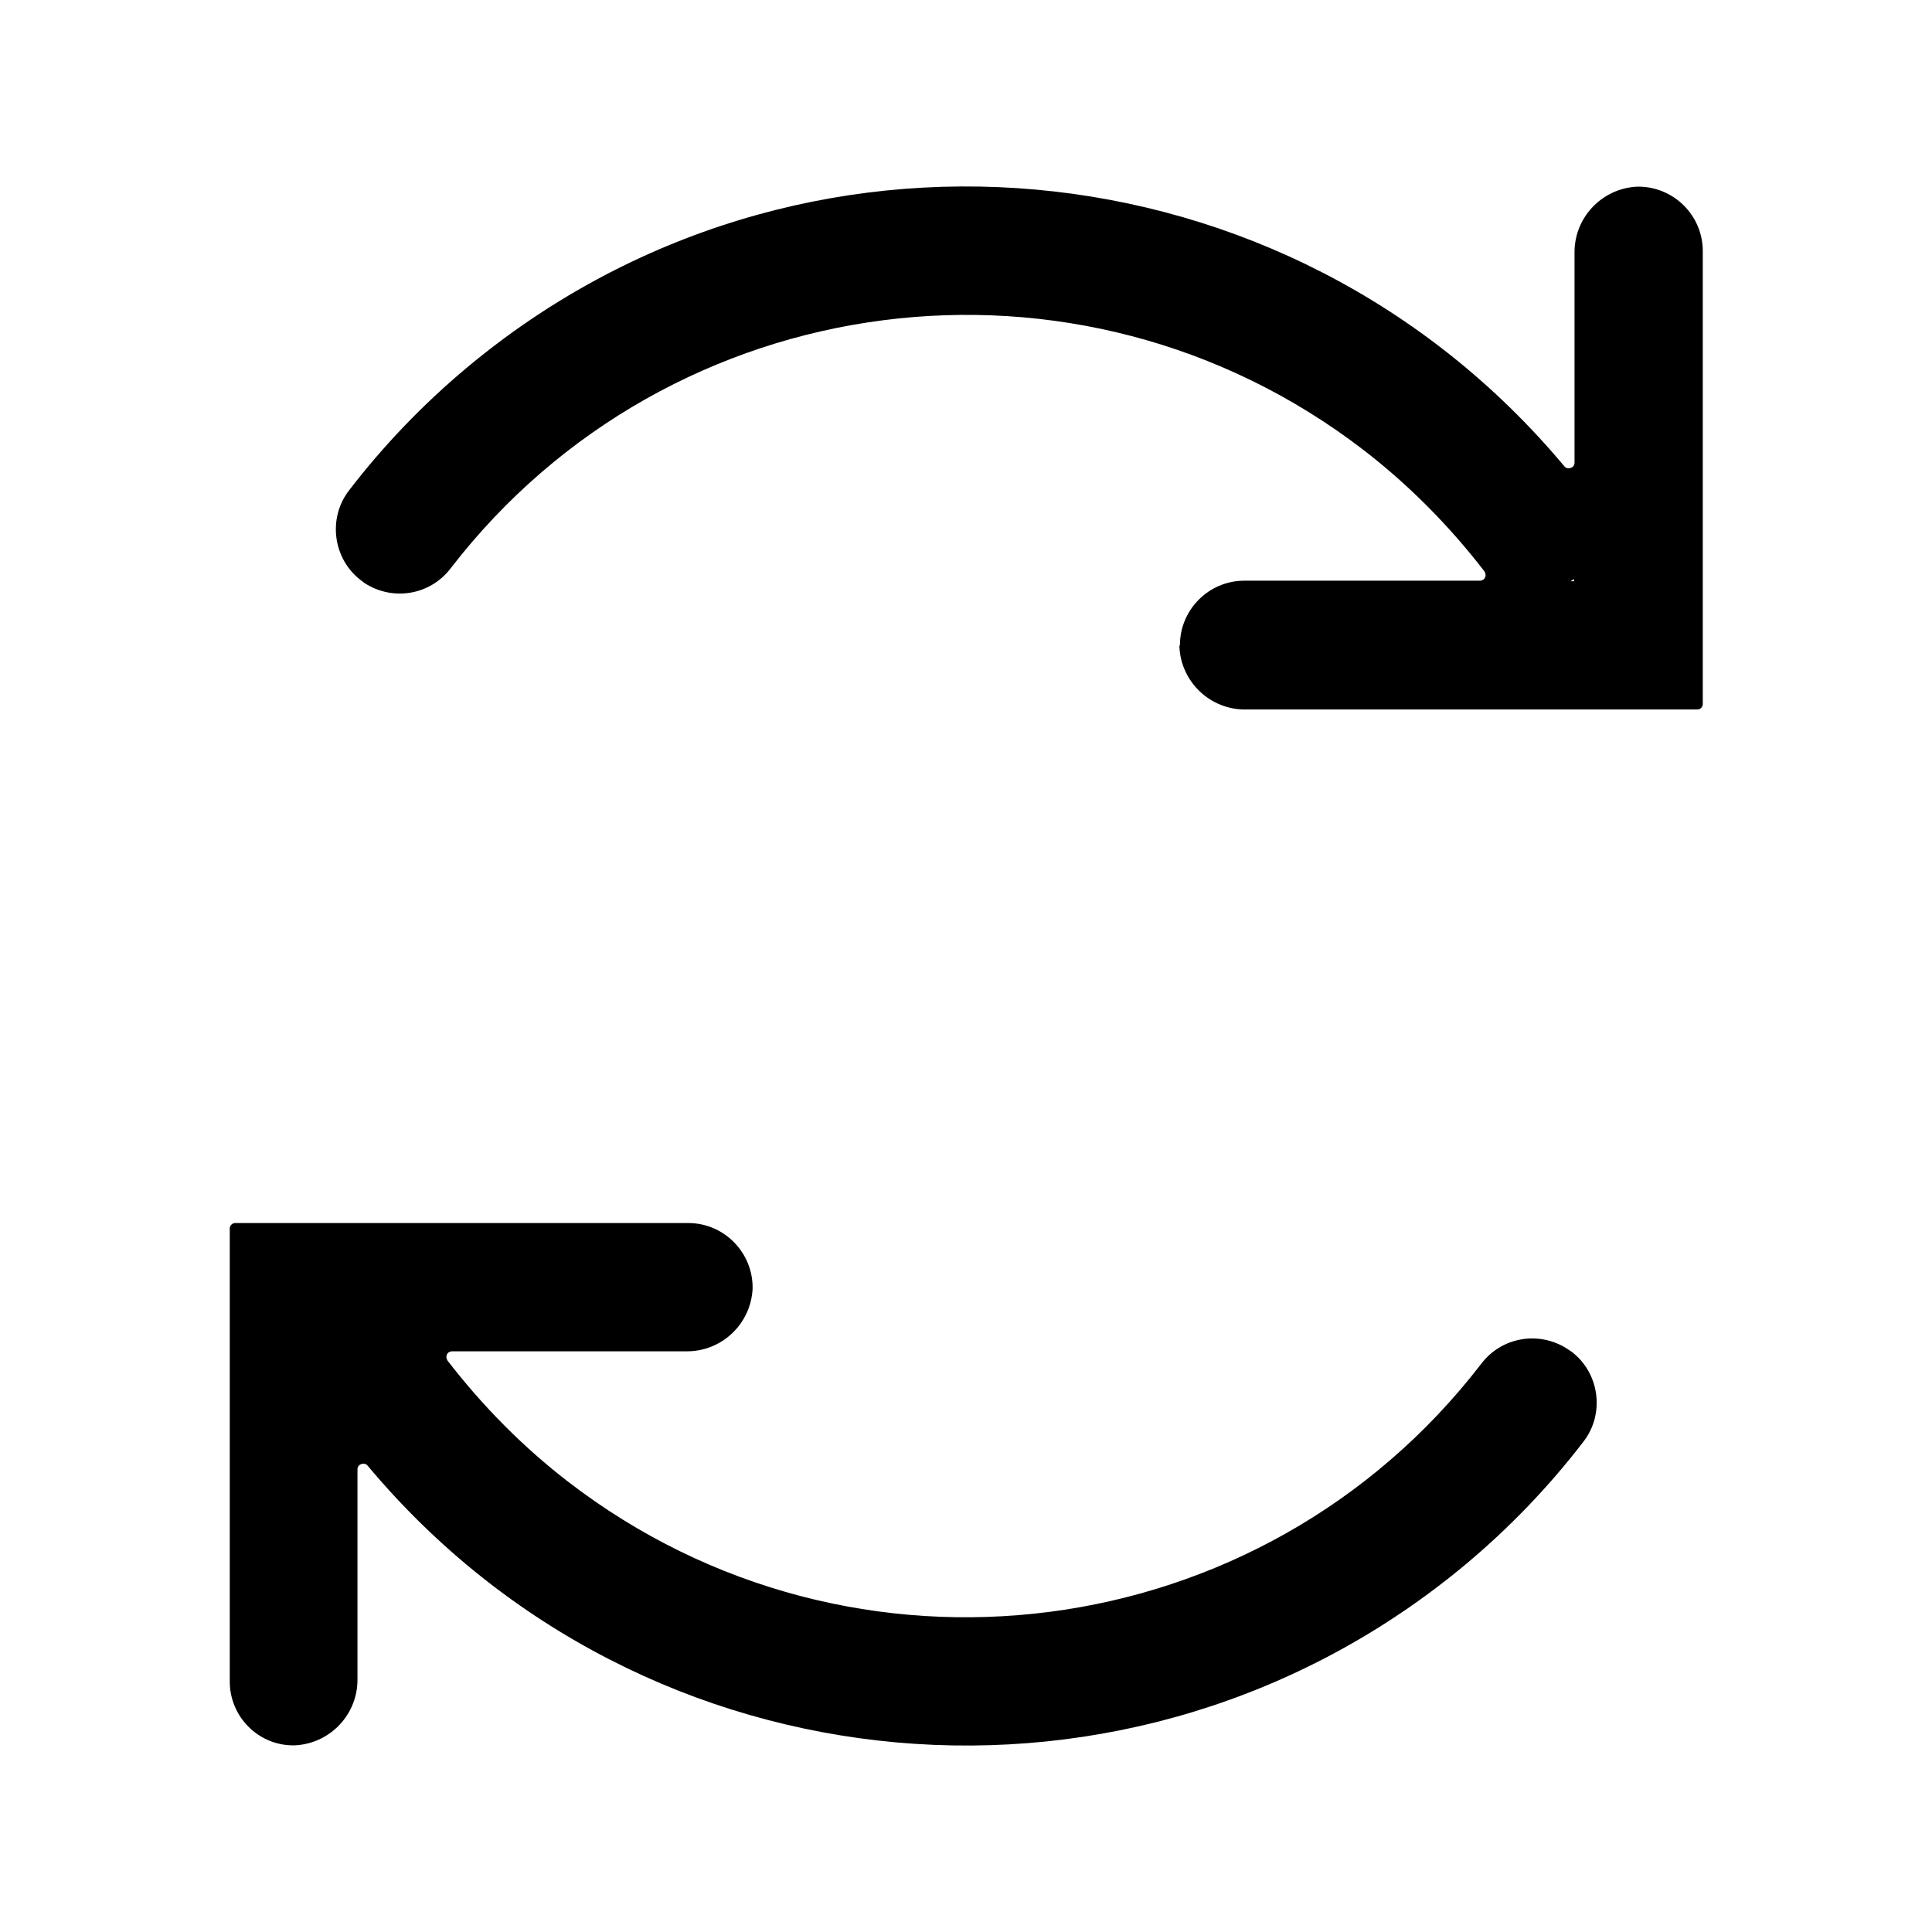
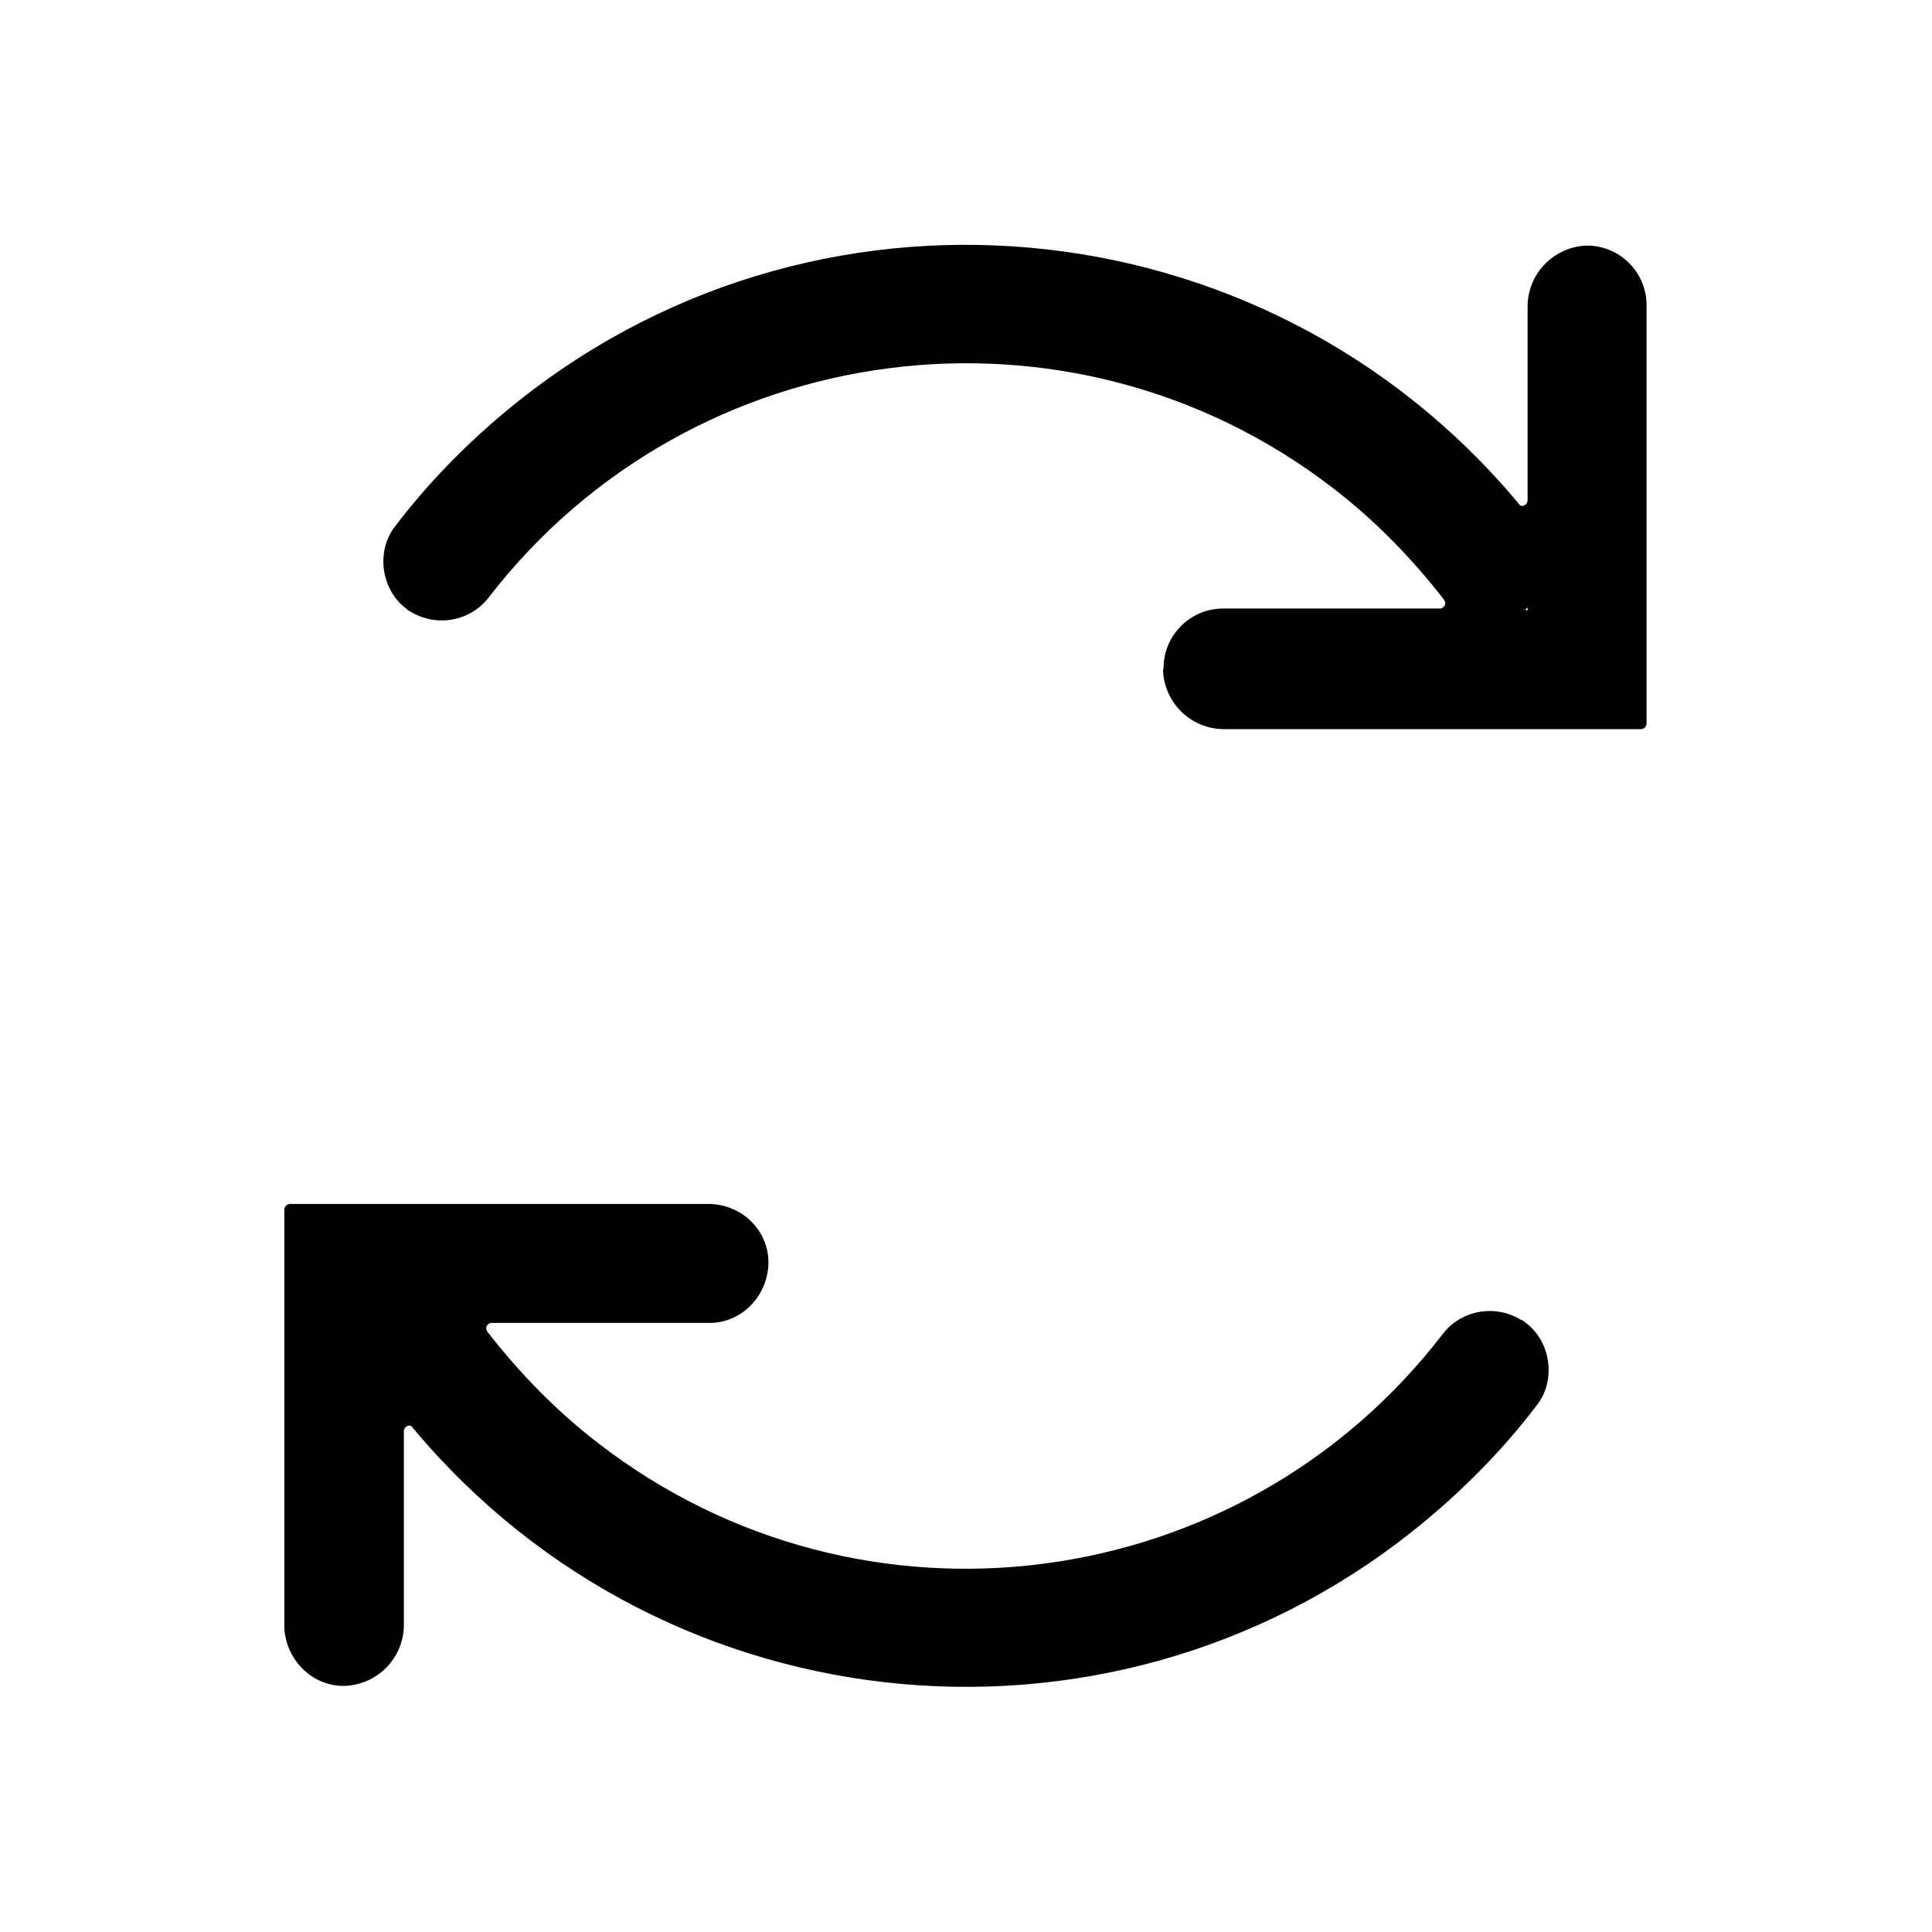
<svg xmlns="http://www.w3.org/2000/svg" viewBox="0 0 354 354">
  <g>
-     <path d="M216.1,118.5c0.3,6.5,5.7,11.6,12.2,11.5h82.7c0.6,0,1-0.5,1-1V46c0-6.5-5.3-11.8-11.8-11.8c-0.1,0-0.2,0-0.2,0 c-6.5,0.3-11.6,5.7-11.5,12.2v38.4c0,0.6-0.5,1-1.1,1c-0.3,0-0.6-0.1-0.8-0.4C236,24.9,146,16.8,85.5,67.4 c-8,6.7-15.2,14.2-21.5,22.4c-4,5.1-3,12.6,2.1,16.5c0.3,0.2,0.5,0.4,0.8,0.6l0,0c5.2,3.3,12,2.1,15.7-2.8 C122.8,52,197.7,42.3,249.9,82.5c8.3,6.4,15.7,13.9,22.1,22.2c0.3,0.5,0.3,1.1-0.2,1.5c-0.2,0.1-0.4,0.2-0.6,0.2h-43.2 c-6.5,0-11.8,5.3-11.8,11.8C216.1,118.3,216.1,118.4,216.1,118.5z M287.8,106.5l0.6-0.4v0.4H287.8z" />
-     <path d="M54,319.8c6.5-0.3,11.6-5.7,11.5-12.2c0-10.3,0-30.8,0-38.4c0-0.6,0.5-1,1.1-1c0.3,0,0.6,0.1,0.8,0.4 c50.6,60.5,140.6,68.6,201.2,18c8-6.7,15.2-14.2,21.5-22.4c4-5.1,3-12.6-2.1-16.5c-0.3-0.2-0.6-0.4-0.9-0.6l0,0 c-5.2-3.3-12-2.1-15.7,2.8c-40.2,52.2-115.1,61.8-167.3,21.6c-8.3-6.4-15.7-13.9-22.1-22.2c-0.3-0.5-0.3-1.1,0.2-1.5 c0.2-0.1,0.4-0.2,0.6-0.2h42.9c6.5,0.1,11.9-5,12.2-11.5c0.1-6.5-5.1-11.9-11.6-12c-0.1,0-0.1,0-0.2,0h-83c-0.6,0-1,0.5-1,1v83 c0,6.5,5.3,11.8,11.8,11.7C53.9,319.8,53.9,319.8,54,319.8z" />
+     <path d="M213.1,122.9c0.3,6,5.2,10.7,11.2,10.7h76.4c0.5,0,1-0.5,1-1V55.9c0-6-4.9-10.9-10.9-10.9c-0.2,0-0.2,0-0.2,0 c-6,0.3-10.7,5.2-10.7,11.2v35.5c0,0.5-0.5,1-1,1c-0.3,0-0.5-0.2-0.7-0.5C231.5,36.3,148.3,28.8,92.4,75.6 C85,81.8,78.3,88.7,72.5,96.3c-3.7,4.6-2.7,11.7,1.9,15.2c0.3,0.2,0.5,0.5,0.7,0.5l0,0c4.8,3,11.1,1.9,14.5-2.6 c37.1-48,106.4-57.1,154.6-20c7.7,5.9,14.5,12.9,20.4,20.5c0.3,0.5,0.3,1-0.2,1.4c-0.2,0.2-0.5,0.2-0.5,0.2h-39.8 c-6,0-10.9,4.9-10.9,10.9C213.1,122.8,213.1,122.9,213.1,122.9z M279.4,111.8l0.5-0.5v0.5H279.4z" />
+     <path d="M63.3,308.9c6-0.3,10.7-5.2,10.7-11.2c0-9.5,0-28.5,0-35.5c0-0.5,0.5-1,1-1c0.3,0,0.5,0.2,0.7,0.5 c46.7,55.9,130,63.5,185.9,16.6c7.4-6.2,14.1-13.1,19.9-20.7c3.7-4.6,2.7-11.7-1.9-15.2c-0.3-0.2-0.5-0.5-0.8-0.5l0,0 c-4.8-3-11.1-1.9-14.5,2.6c-37.1,48.2-106.4,57.2-154.6,20c-7.7-5.9-14.5-12.9-20.4-20.5c-0.3-0.5-0.3-1,0.2-1.4 c0.2-0.2,0.5-0.2,0.5-0.2h39.6c6,0.2,10.9-4.6,11.2-10.7c0.2-6-4.6-10.9-10.7-11.1c-0.2,0-0.2,0-0.2,0H53.1c-0.5,0-1,0.5-1,1v76.7 C52.4,304.1,57.2,309.1,63.3,308.9C63.2,308.9,63.2,308.9,63.3,308.9z" />
  </g>
</svg>
